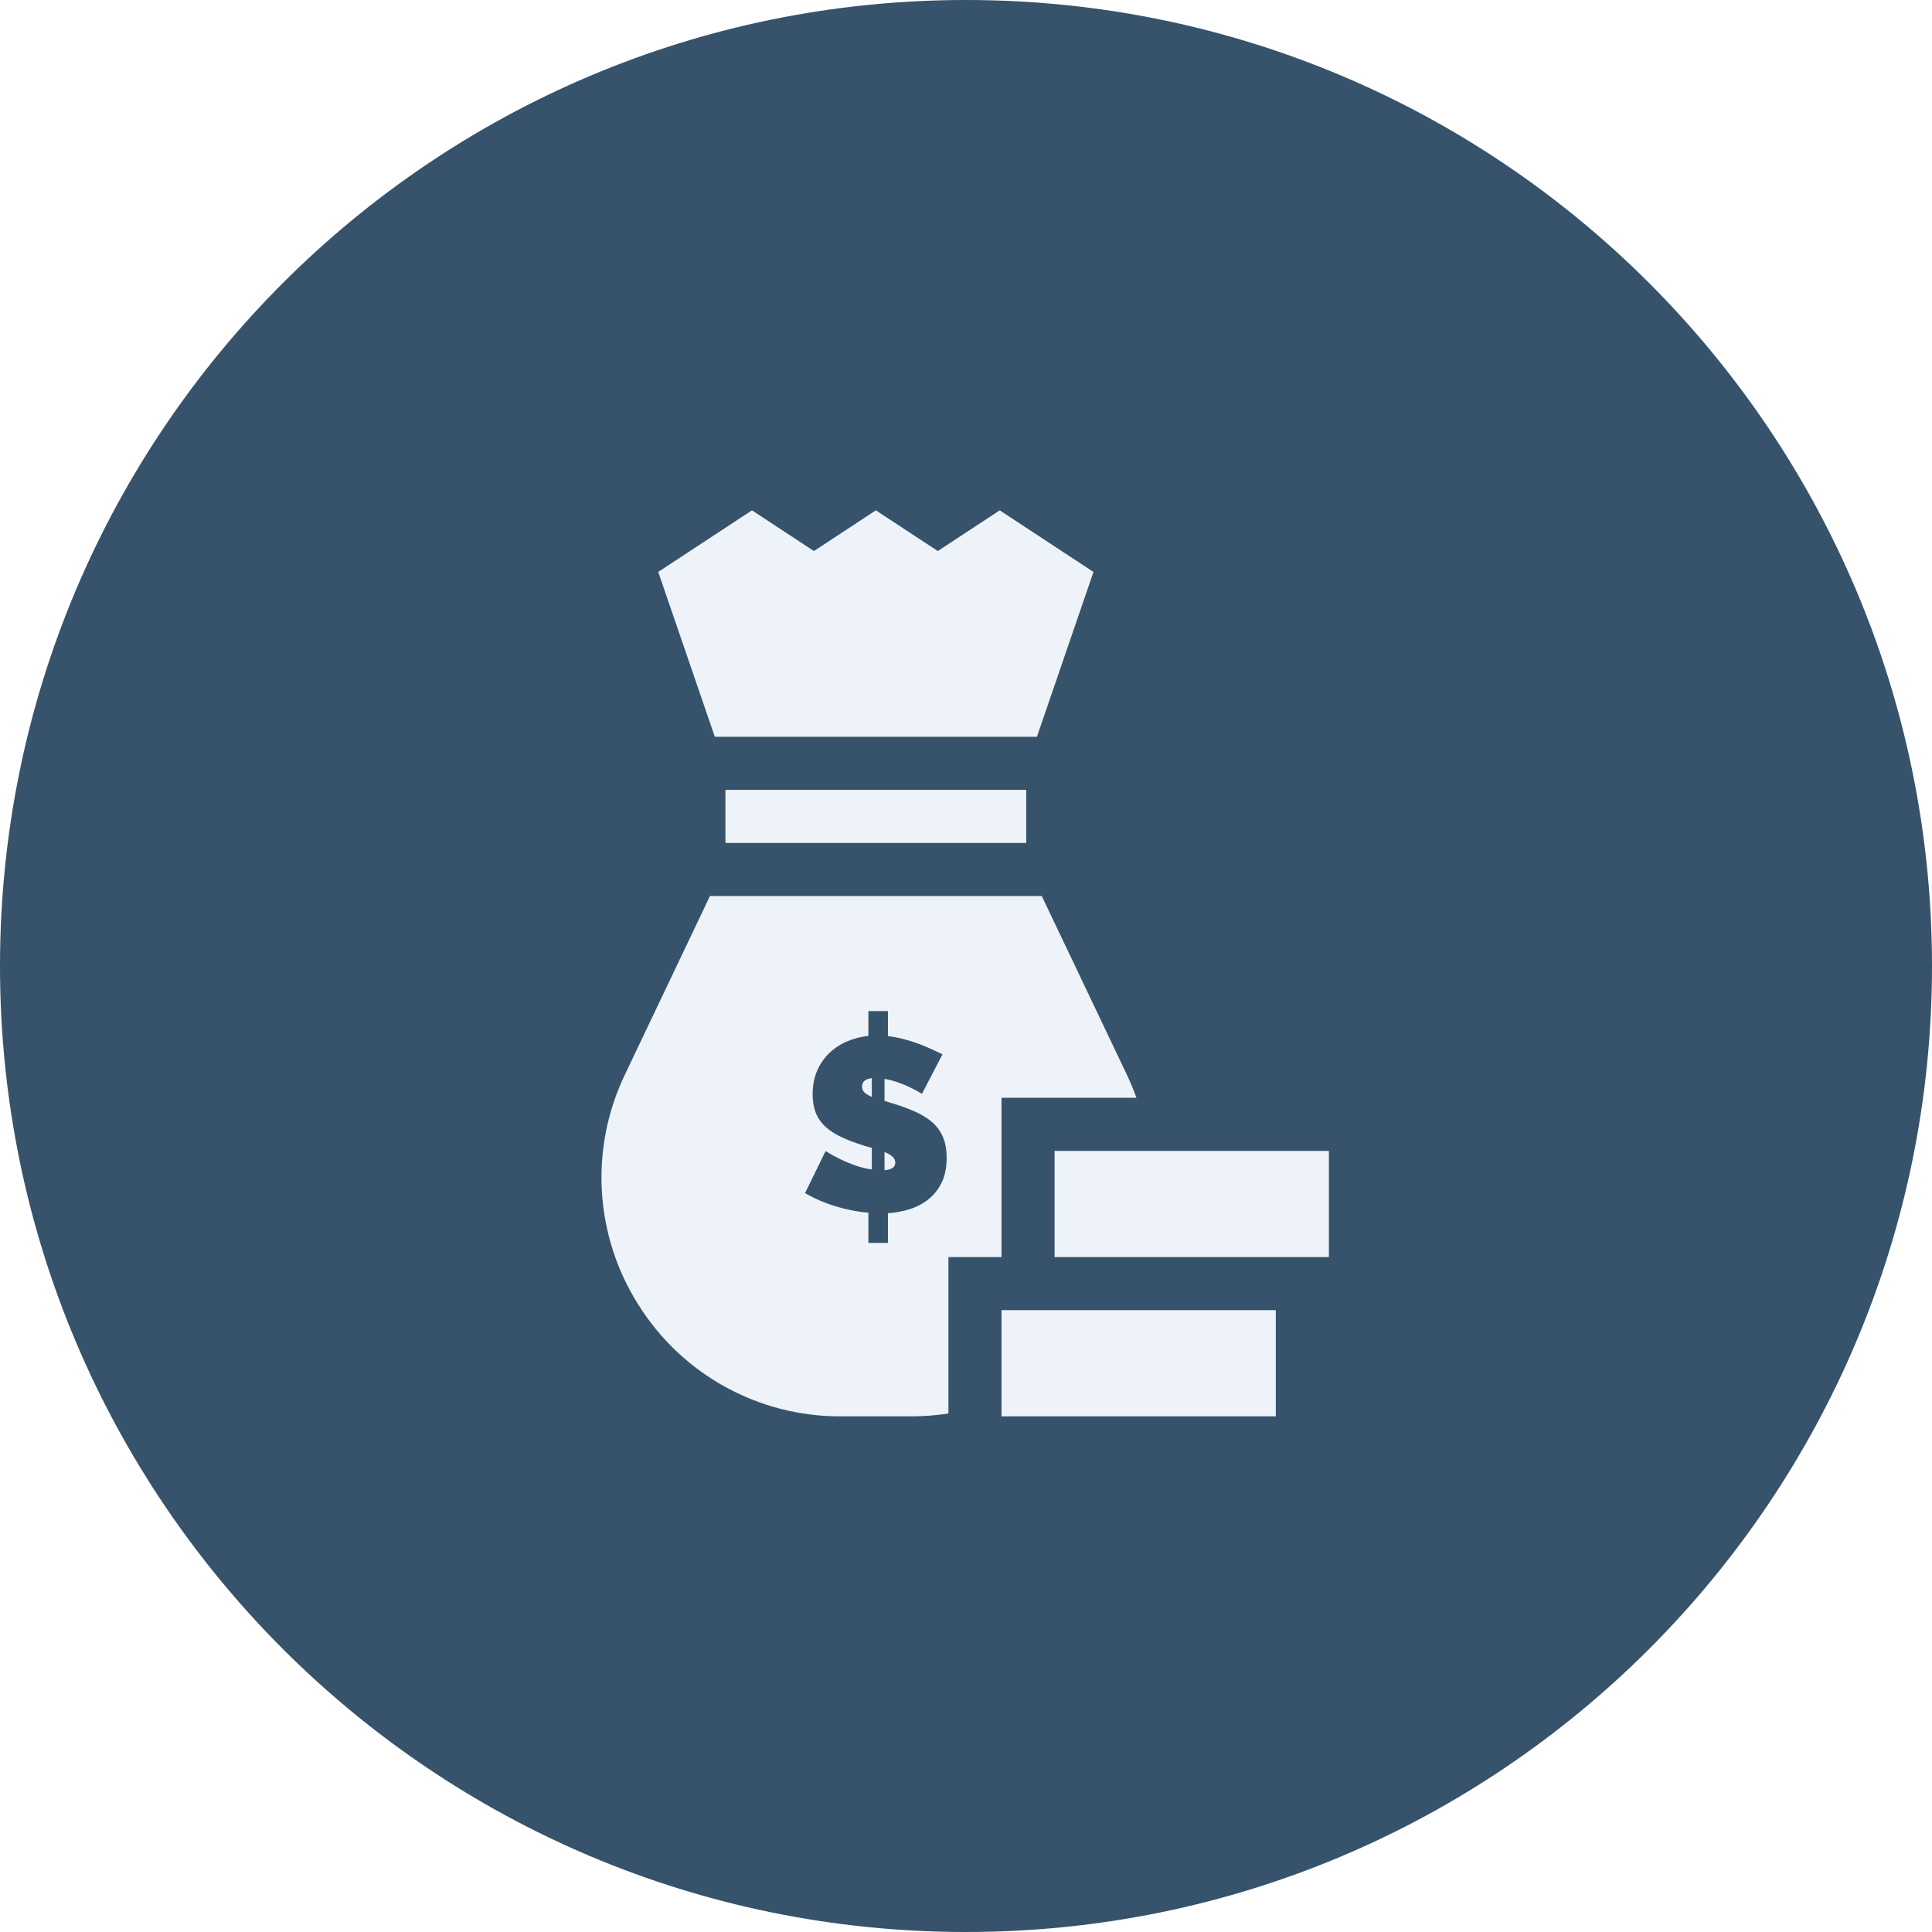
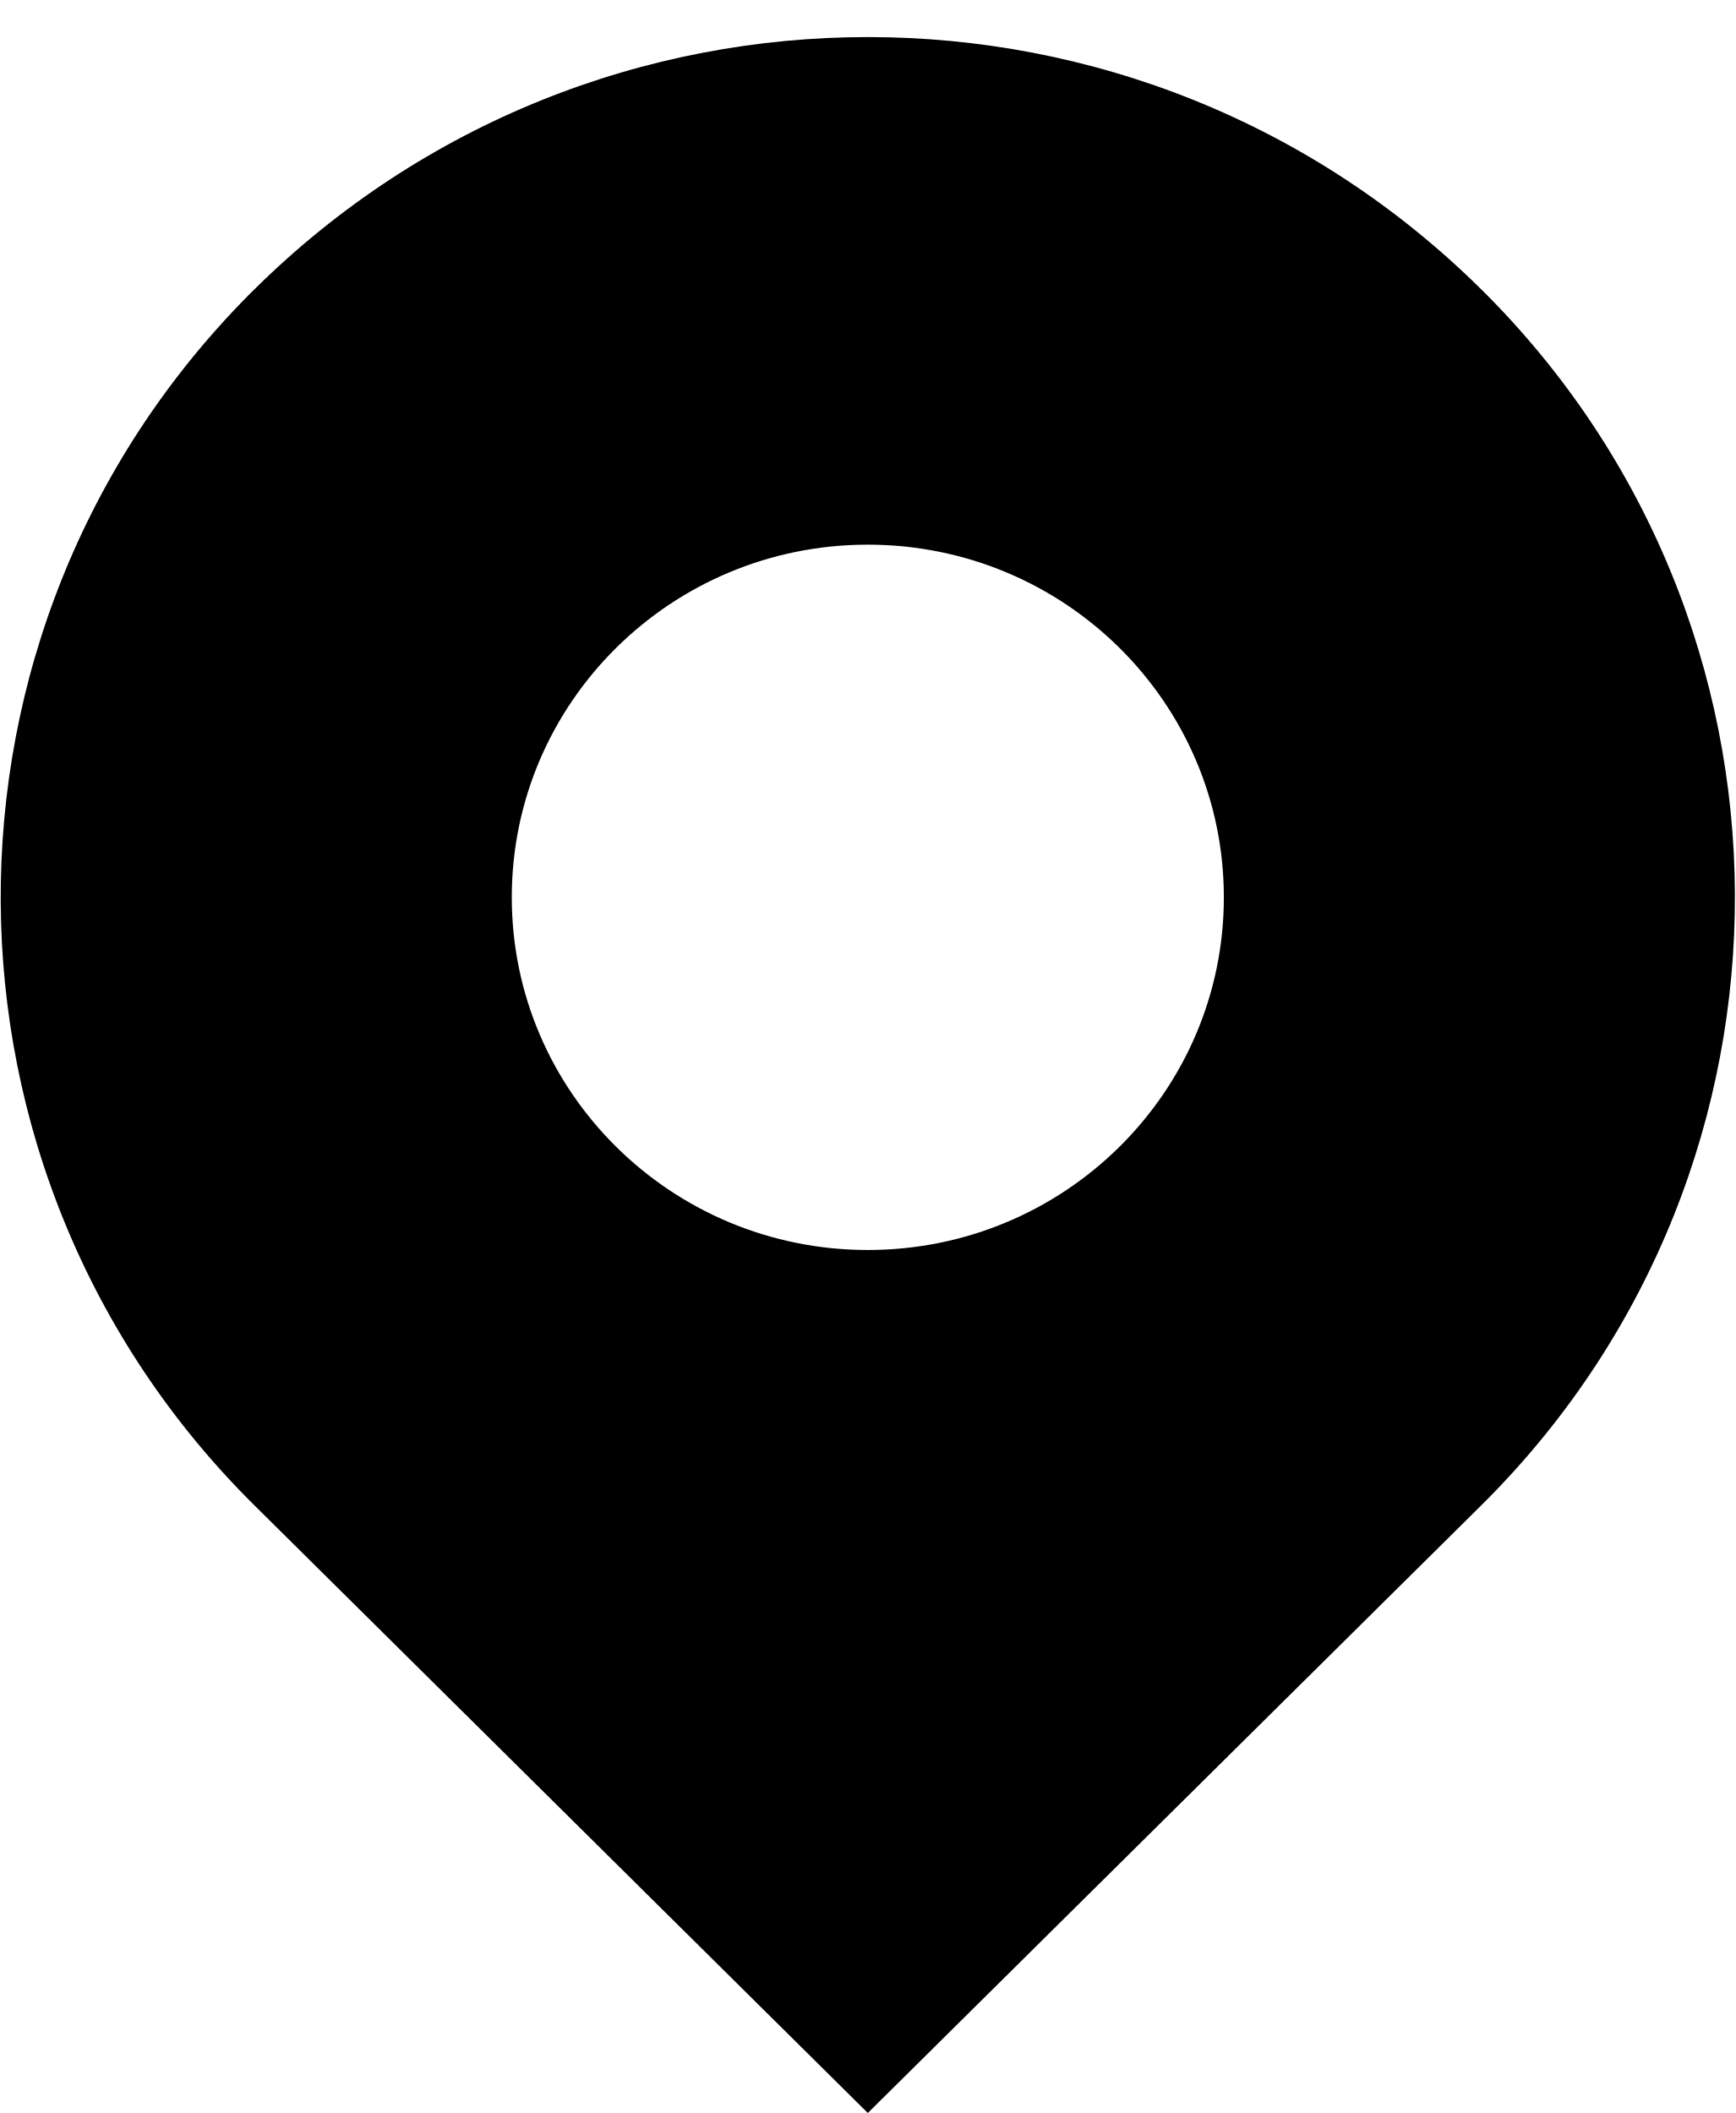
- <svg xmlns="http://www.w3.org/2000/svg" xmlns:xlink="http://www.w3.org/1999/xlink" width="106" height="106">
-   <defs>
-     <circle id="a" cx="53" cy="53" r="53" />
-   </defs>
-   <g fill="none" fill-rule="evenodd">
-     <use fill="#36536B" xlink:href="#a" />
-     <path d="M57.158 49.162l4.668 9.803c.198.417.373.84.526 1.266h-7.404v8.74h-2.913v8.58c-.671.104-1.355.158-2.044.158h-3.874a13.04 13.04 0 01-11.083-6.11 13.04 13.04 0 01-.751-12.634l4.668-9.803h18.207zm12.84 22.72v5.827h-15.05v-5.826h15.05zm2.913-8.738v5.826H57.86v-5.826h15.05zm-24.193-7.67h-1.073v1.36c-.42.046-.816.149-1.187.31a3.235 3.235 0 00-.973.647c-.277.27-.496.591-.657.964-.161.373-.242.801-.242 1.286 0 .35.047.66.141.93.094.27.24.51.436.721.197.211.447.4.751.566.304.166.666.321 1.087.465.277.099.554.184.832.256v1.185a4.597 4.597 0 01-.946-.235 7.616 7.616 0 01-.812-.344 7.95 7.95 0 01-.778-.431l-1.127 2.304a7.56 7.56 0 001.637.714c.608.189 1.22.31 1.838.364v1.657h1.073v-1.63c.411-.027.81-.101 1.194-.222a3.16 3.16 0 001.026-.54c.3-.237.542-.543.725-.916.183-.372.275-.823.275-1.353 0-.45-.067-.831-.201-1.146a2.207 2.207 0 00-.577-.802c-.25-.22-.552-.41-.906-.572a9.753 9.753 0 00-1.187-.445 4.053 4.053 0 01-.282-.087 2.369 2.369 0 00-.255-.075v-1.212c.25.045.499.11.745.195s.467.178.664.276c.233.108.447.225.644.35l1.127-2.169c-.188-.09-.394-.186-.617-.29a10.002 10.002 0 00-.718-.296 8.356 8.356 0 00-.798-.249 6.53 6.53 0 00-.859-.162v-1.374zm-.188 7.734c.18.072.322.155.43.249a.427.427 0 01.16.33c0 .117-.044.211-.134.283-.09.072-.24.117-.456.135zm-.697-4.056v1.024a1.259 1.259 0 01-.403-.236.436.436 0 01-.134-.33c0-.26.18-.413.537-.458zm8.474-15.816v2.913H39.801v-2.913h16.506zM54.851 28l5.143 3.38-3.103 9.043H39.218l-3.104-9.044L41.257 28l3.399 2.233L48.054 28l3.399 2.233L54.85 28z" fill="#EDF3F8" fill-rule="nonzero" />
-   </g>
+ <svg xmlns="http://www.w3.org/2000/svg" width="46" height="56">
+   <path fill-rule="evenodd" d="M39.263 7.673c8.897 8.812 8.966 23.168.153 32.065l-.153.153L23 56 6.737 39.89C-2.16 31.079-2.23 16.723 6.584 7.826l.153-.152c9.007-8.922 23.52-8.922 32.526 0zM23 14.435c-5.211 0-9.436 4.185-9.436 9.347S17.79 33.128 23 33.128s9.436-4.184 9.436-9.346S28.21 14.435 23 14.435z" />
</svg>
